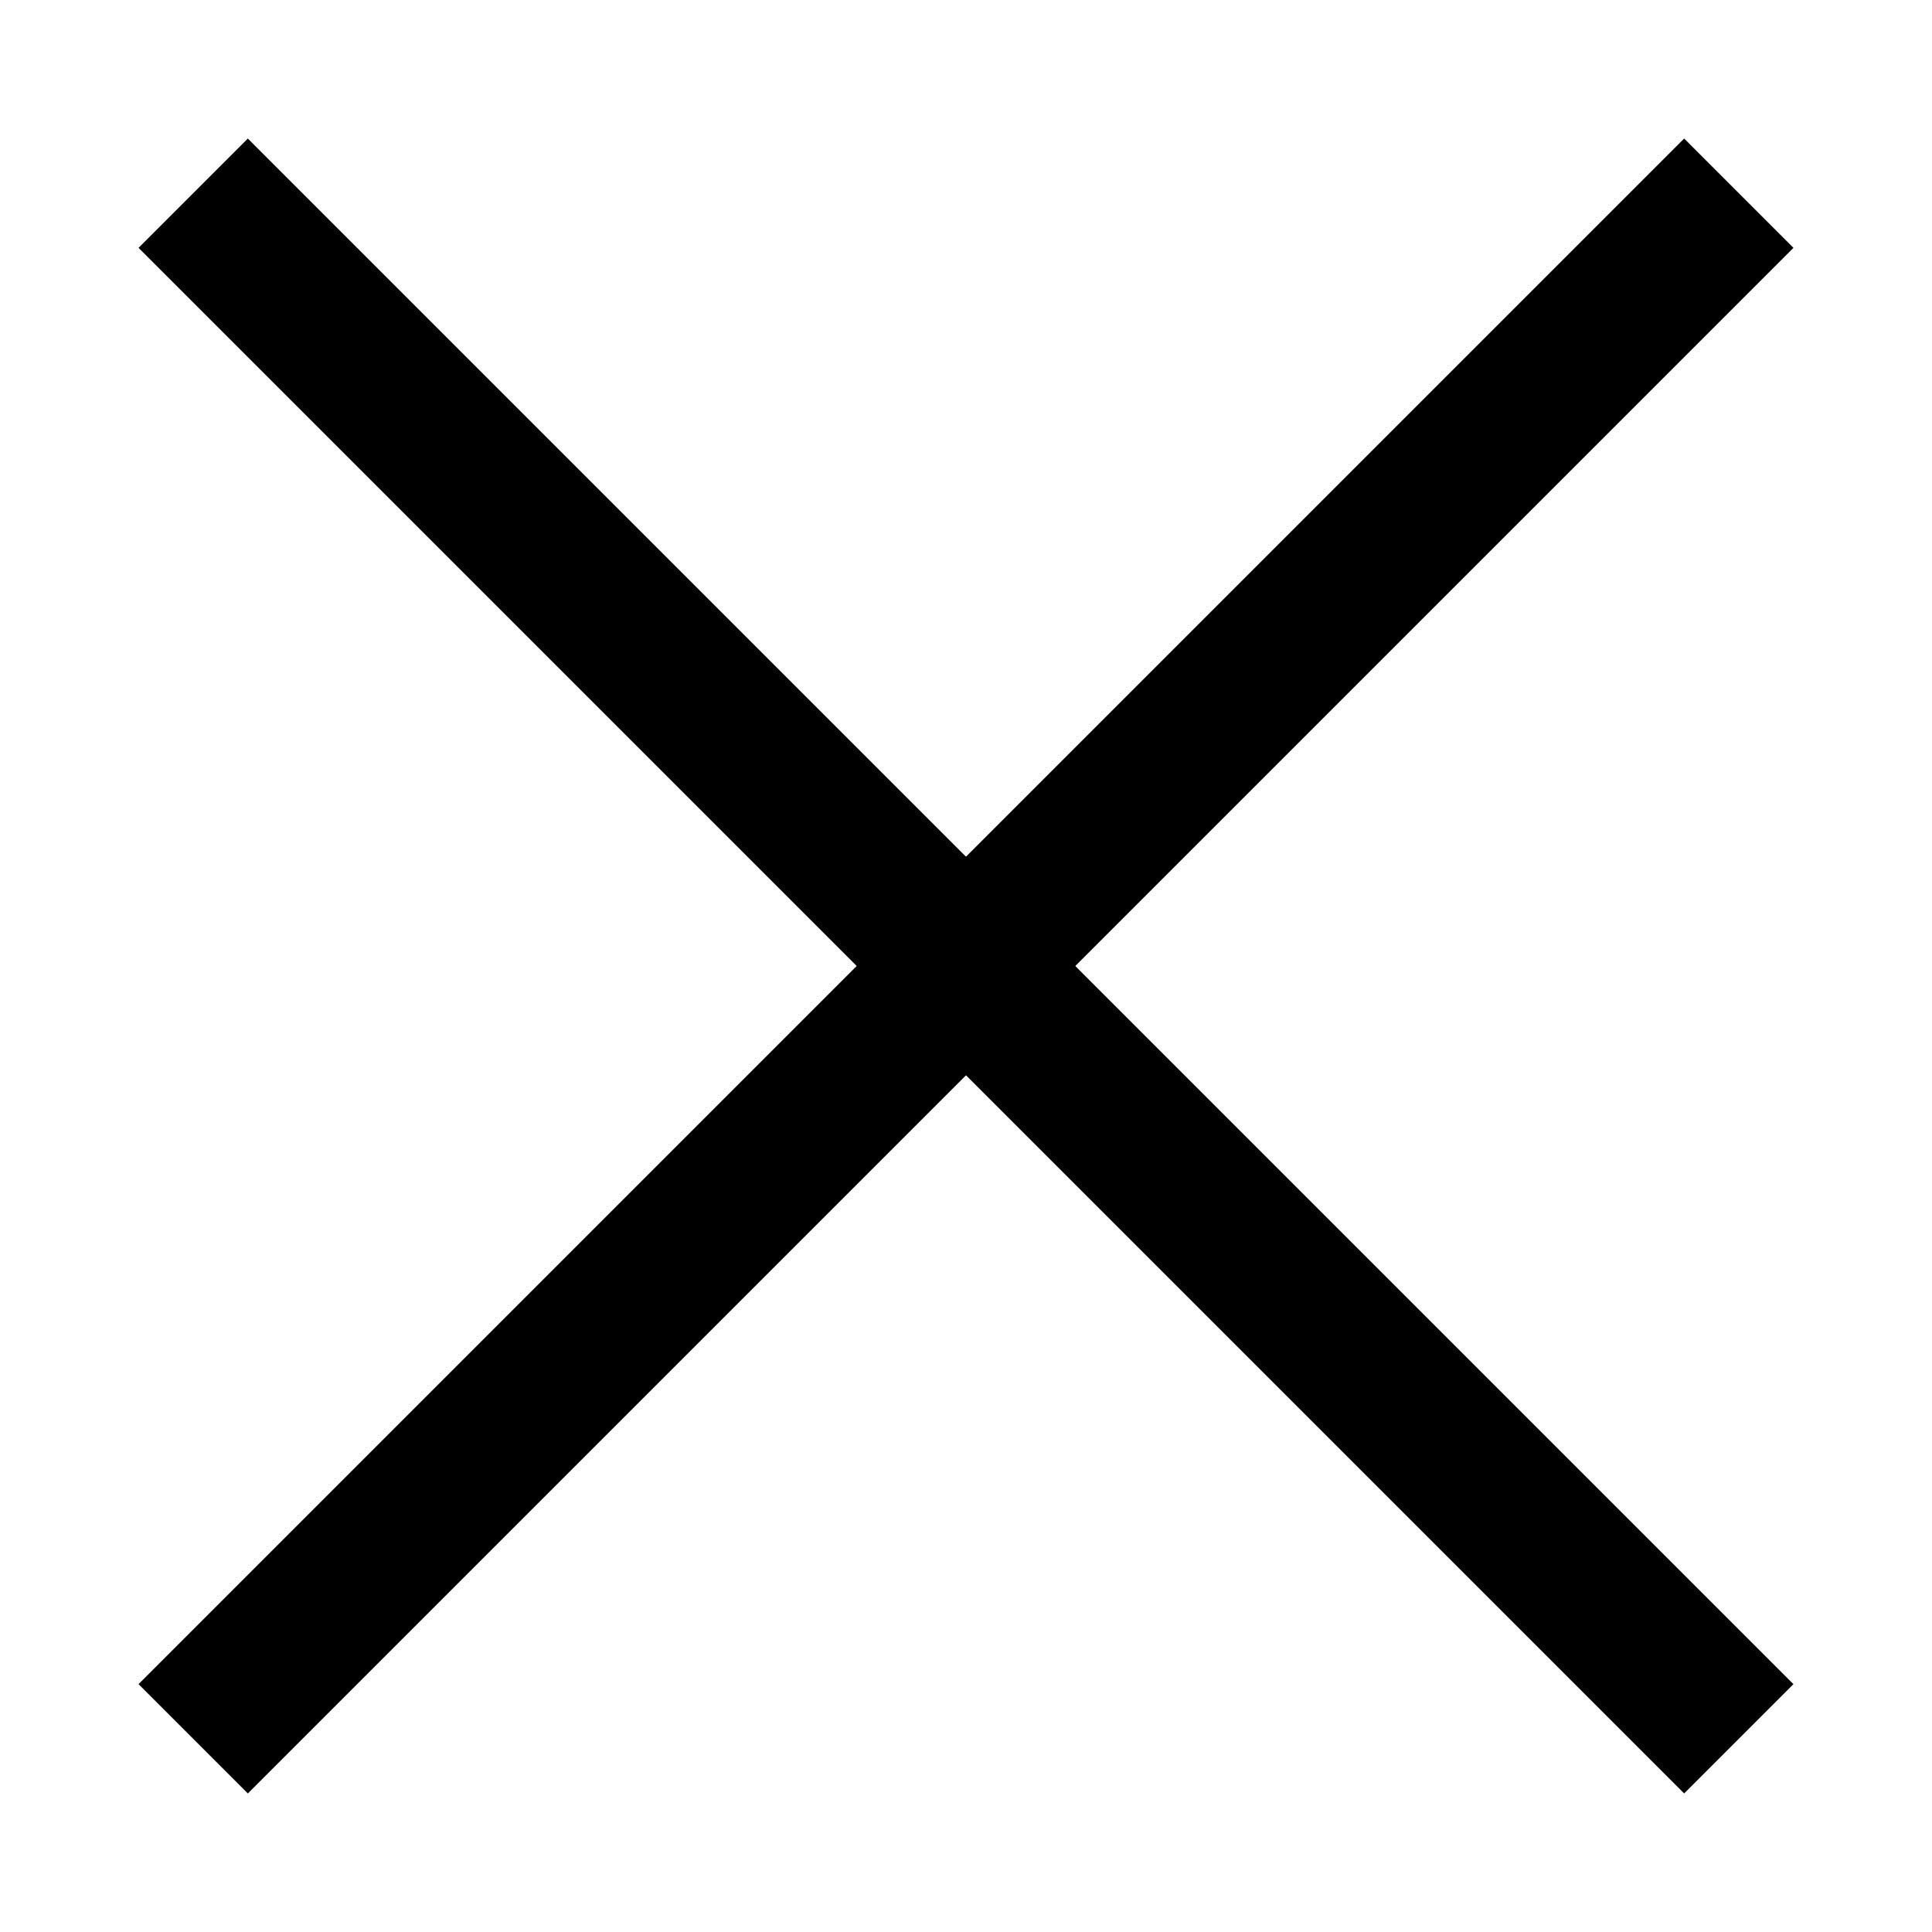
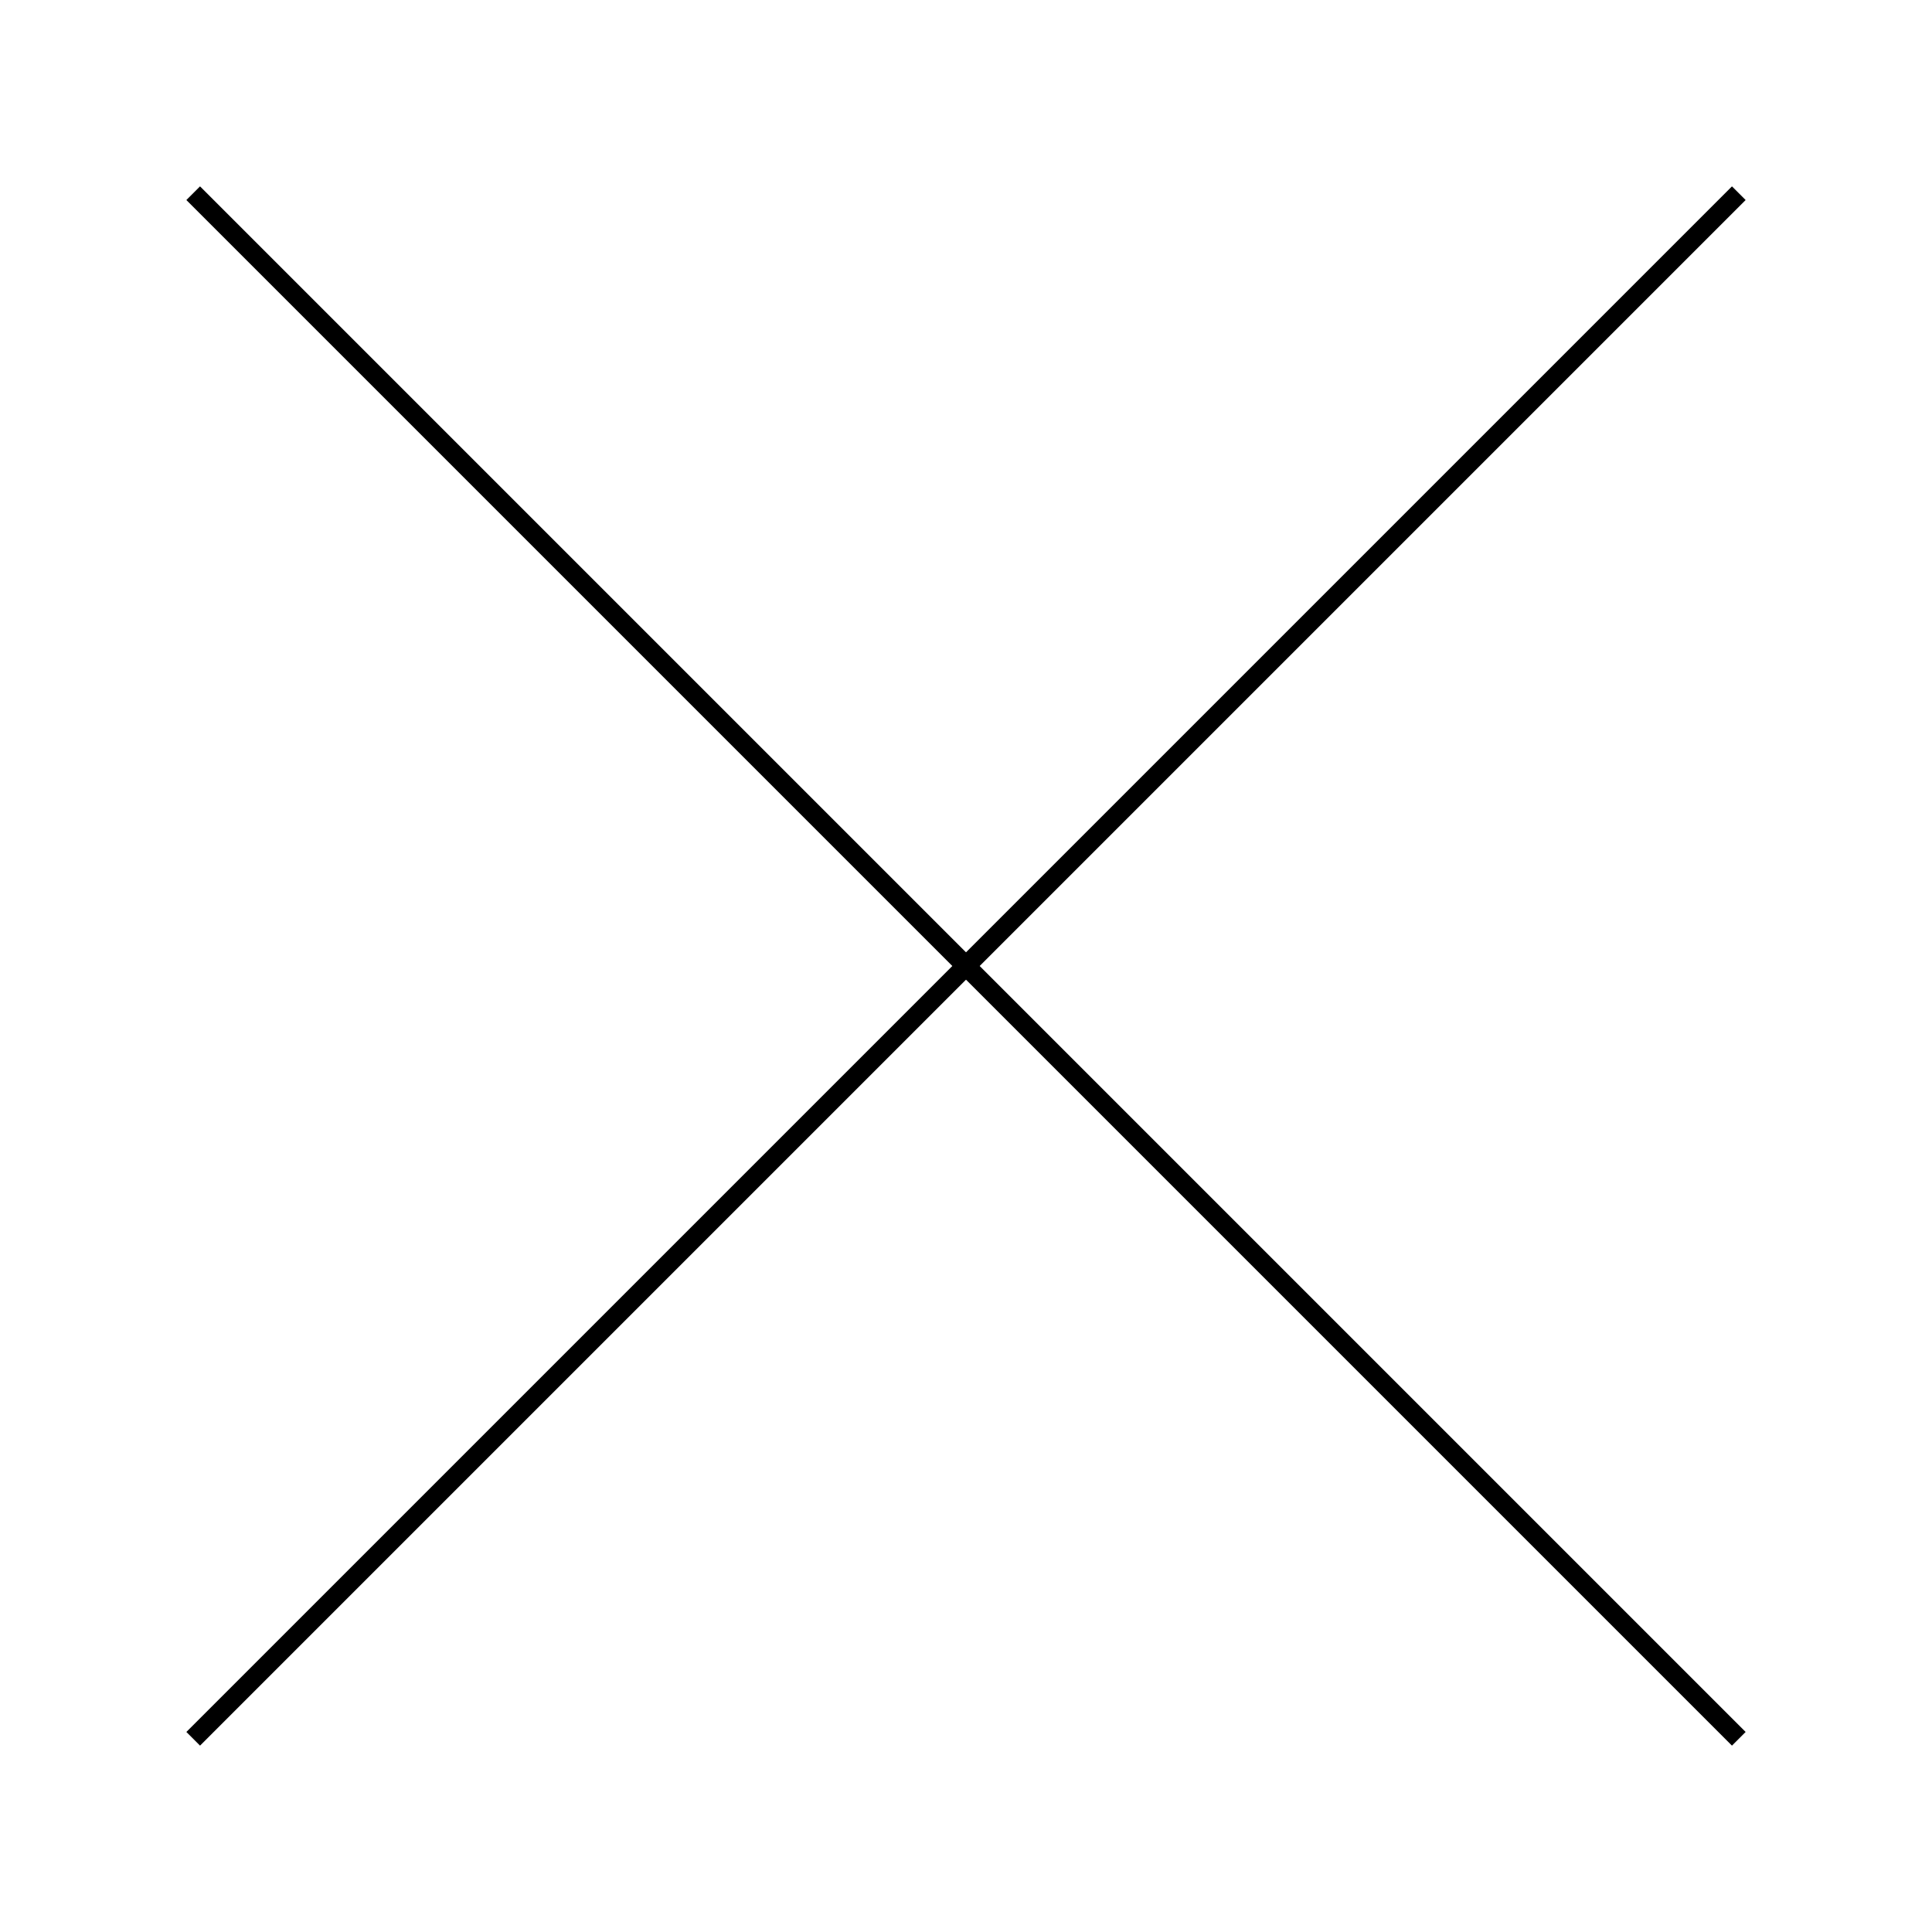
<svg xmlns="http://www.w3.org/2000/svg" width="100" height="100" viewBox="0 0 100 100">
-   <line x1="10" y1="10" x2="90" y2="90" stroke="black" stroke-width="8" />
-   <line x1="90" y1="10" x2="10" y2="90" stroke="black" stroke-width="8" />
+   <line x1="10" y1="10" x2="90" y2="90" stroke="black" strokeWidth="8" />
+   <line x1="90" y1="10" x2="10" y2="90" stroke="black" strokeWidth="8" />
</svg>
